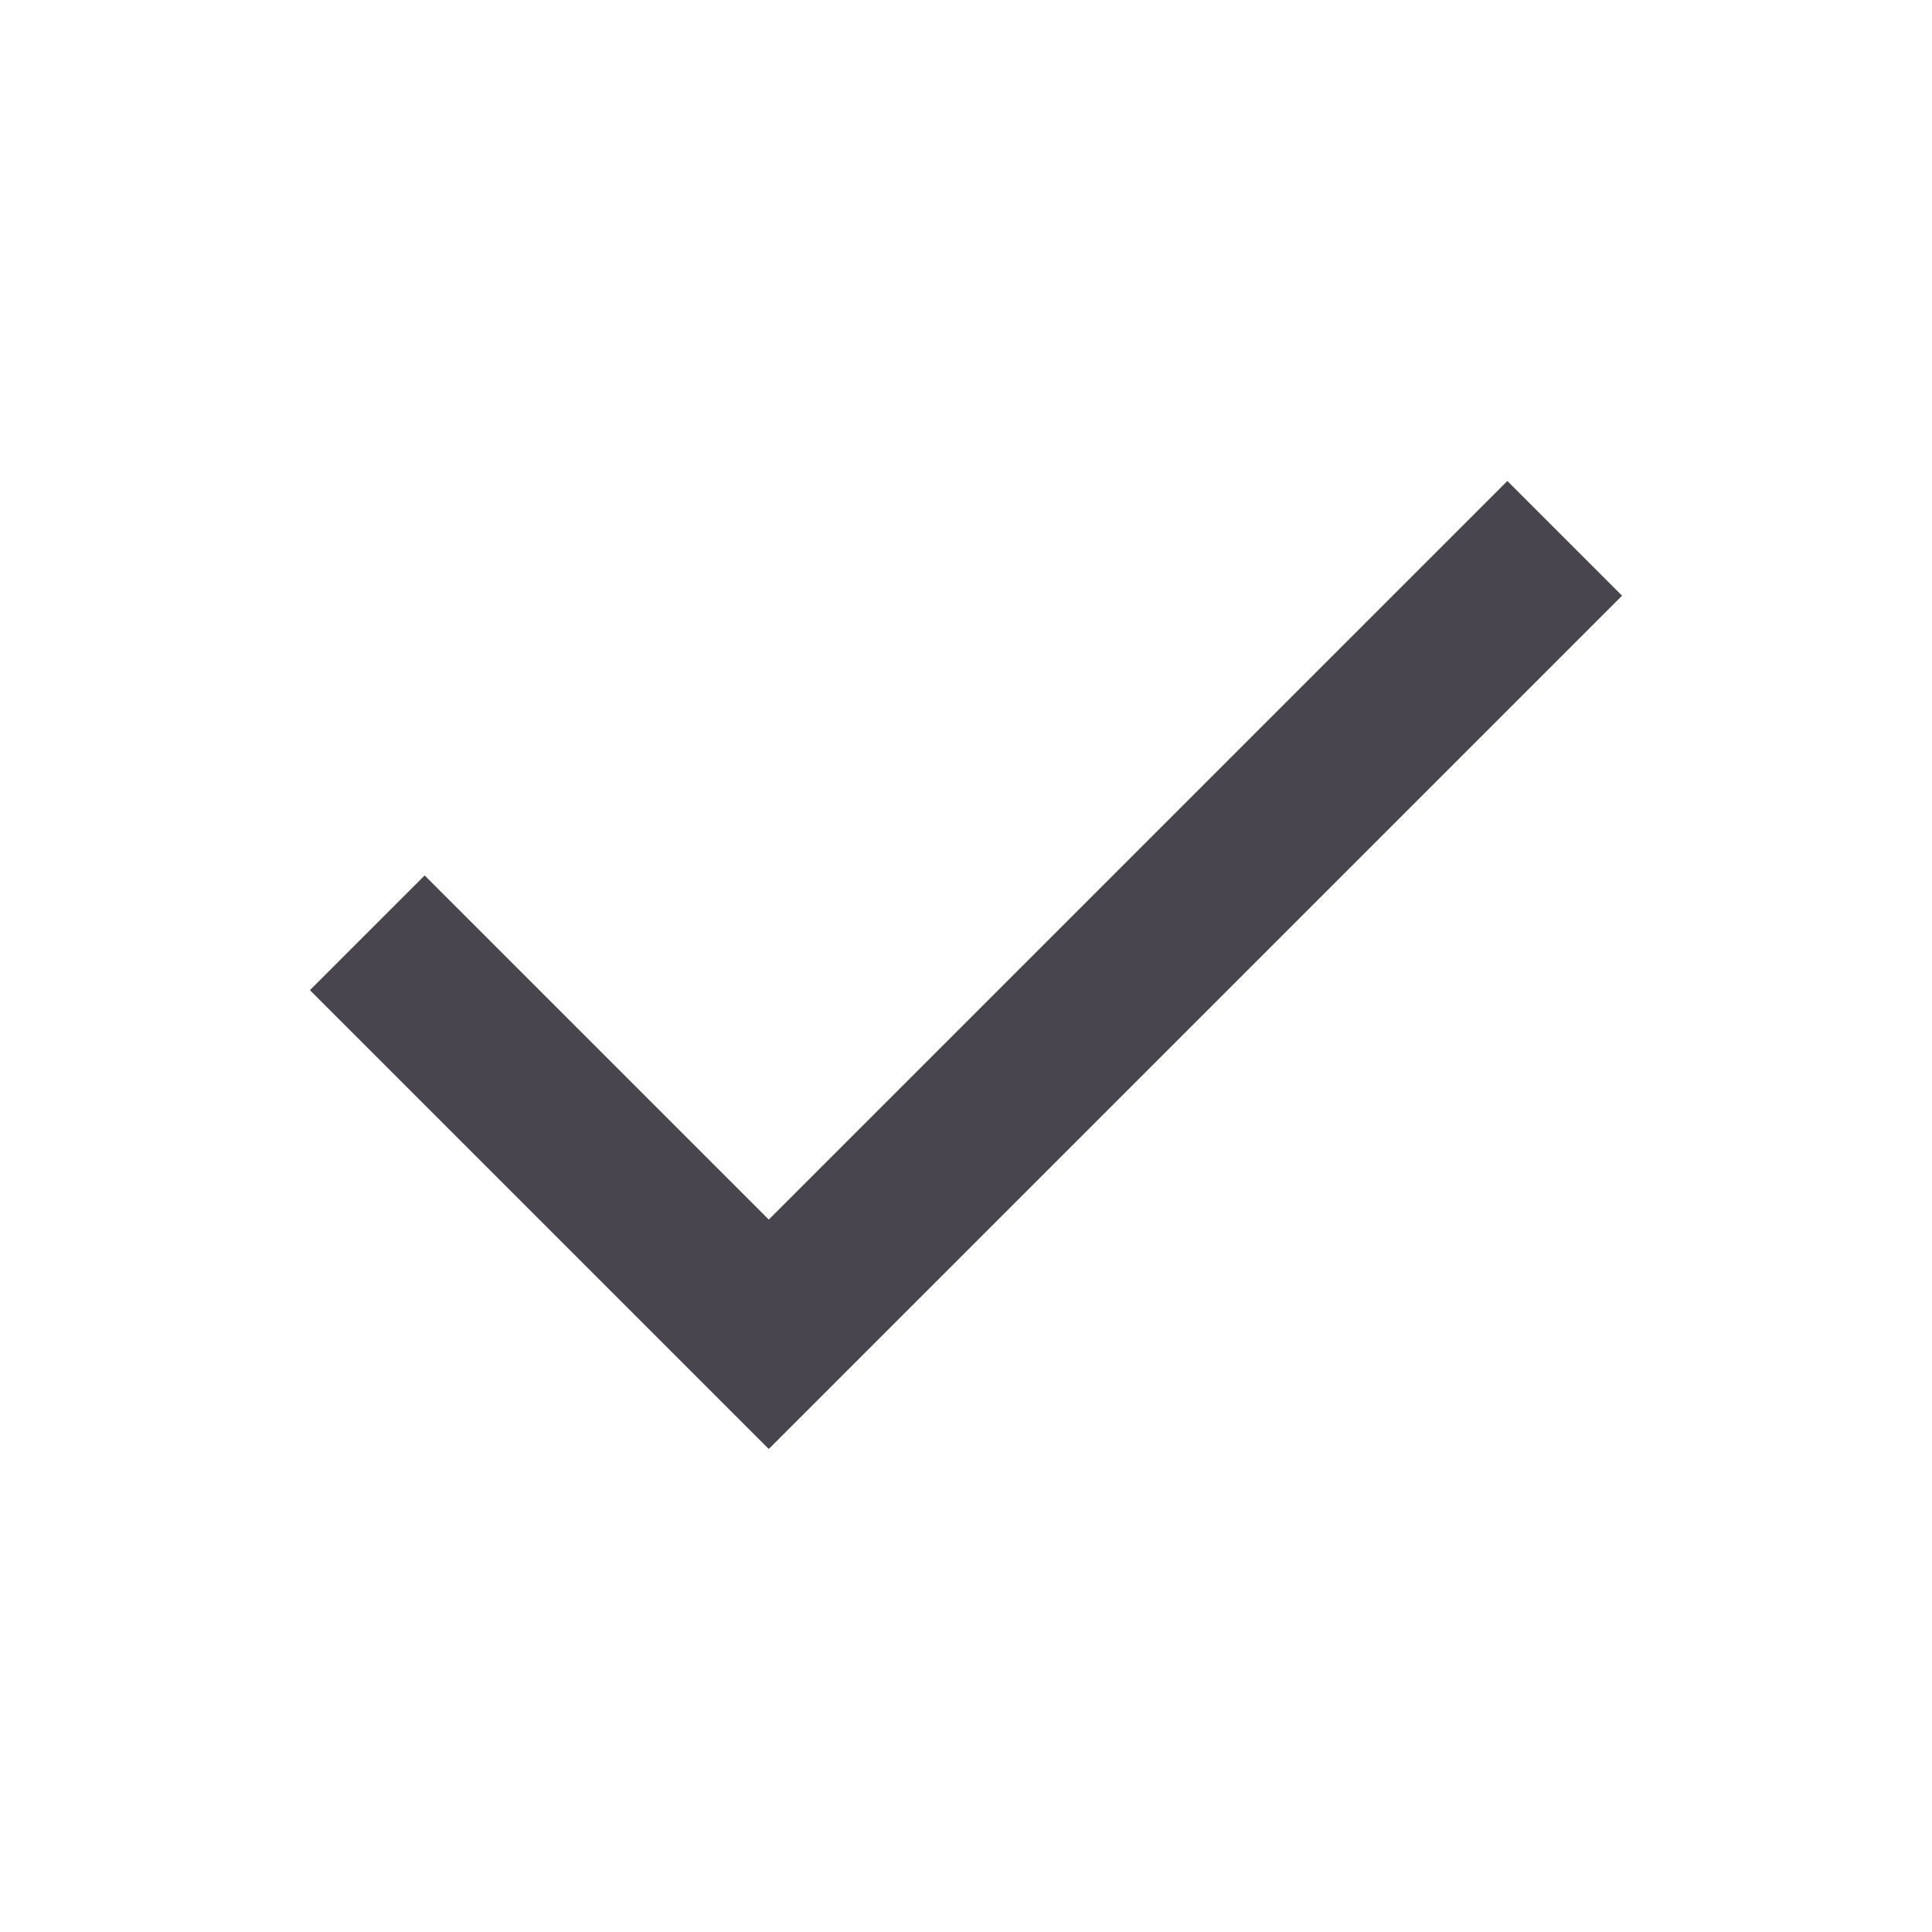
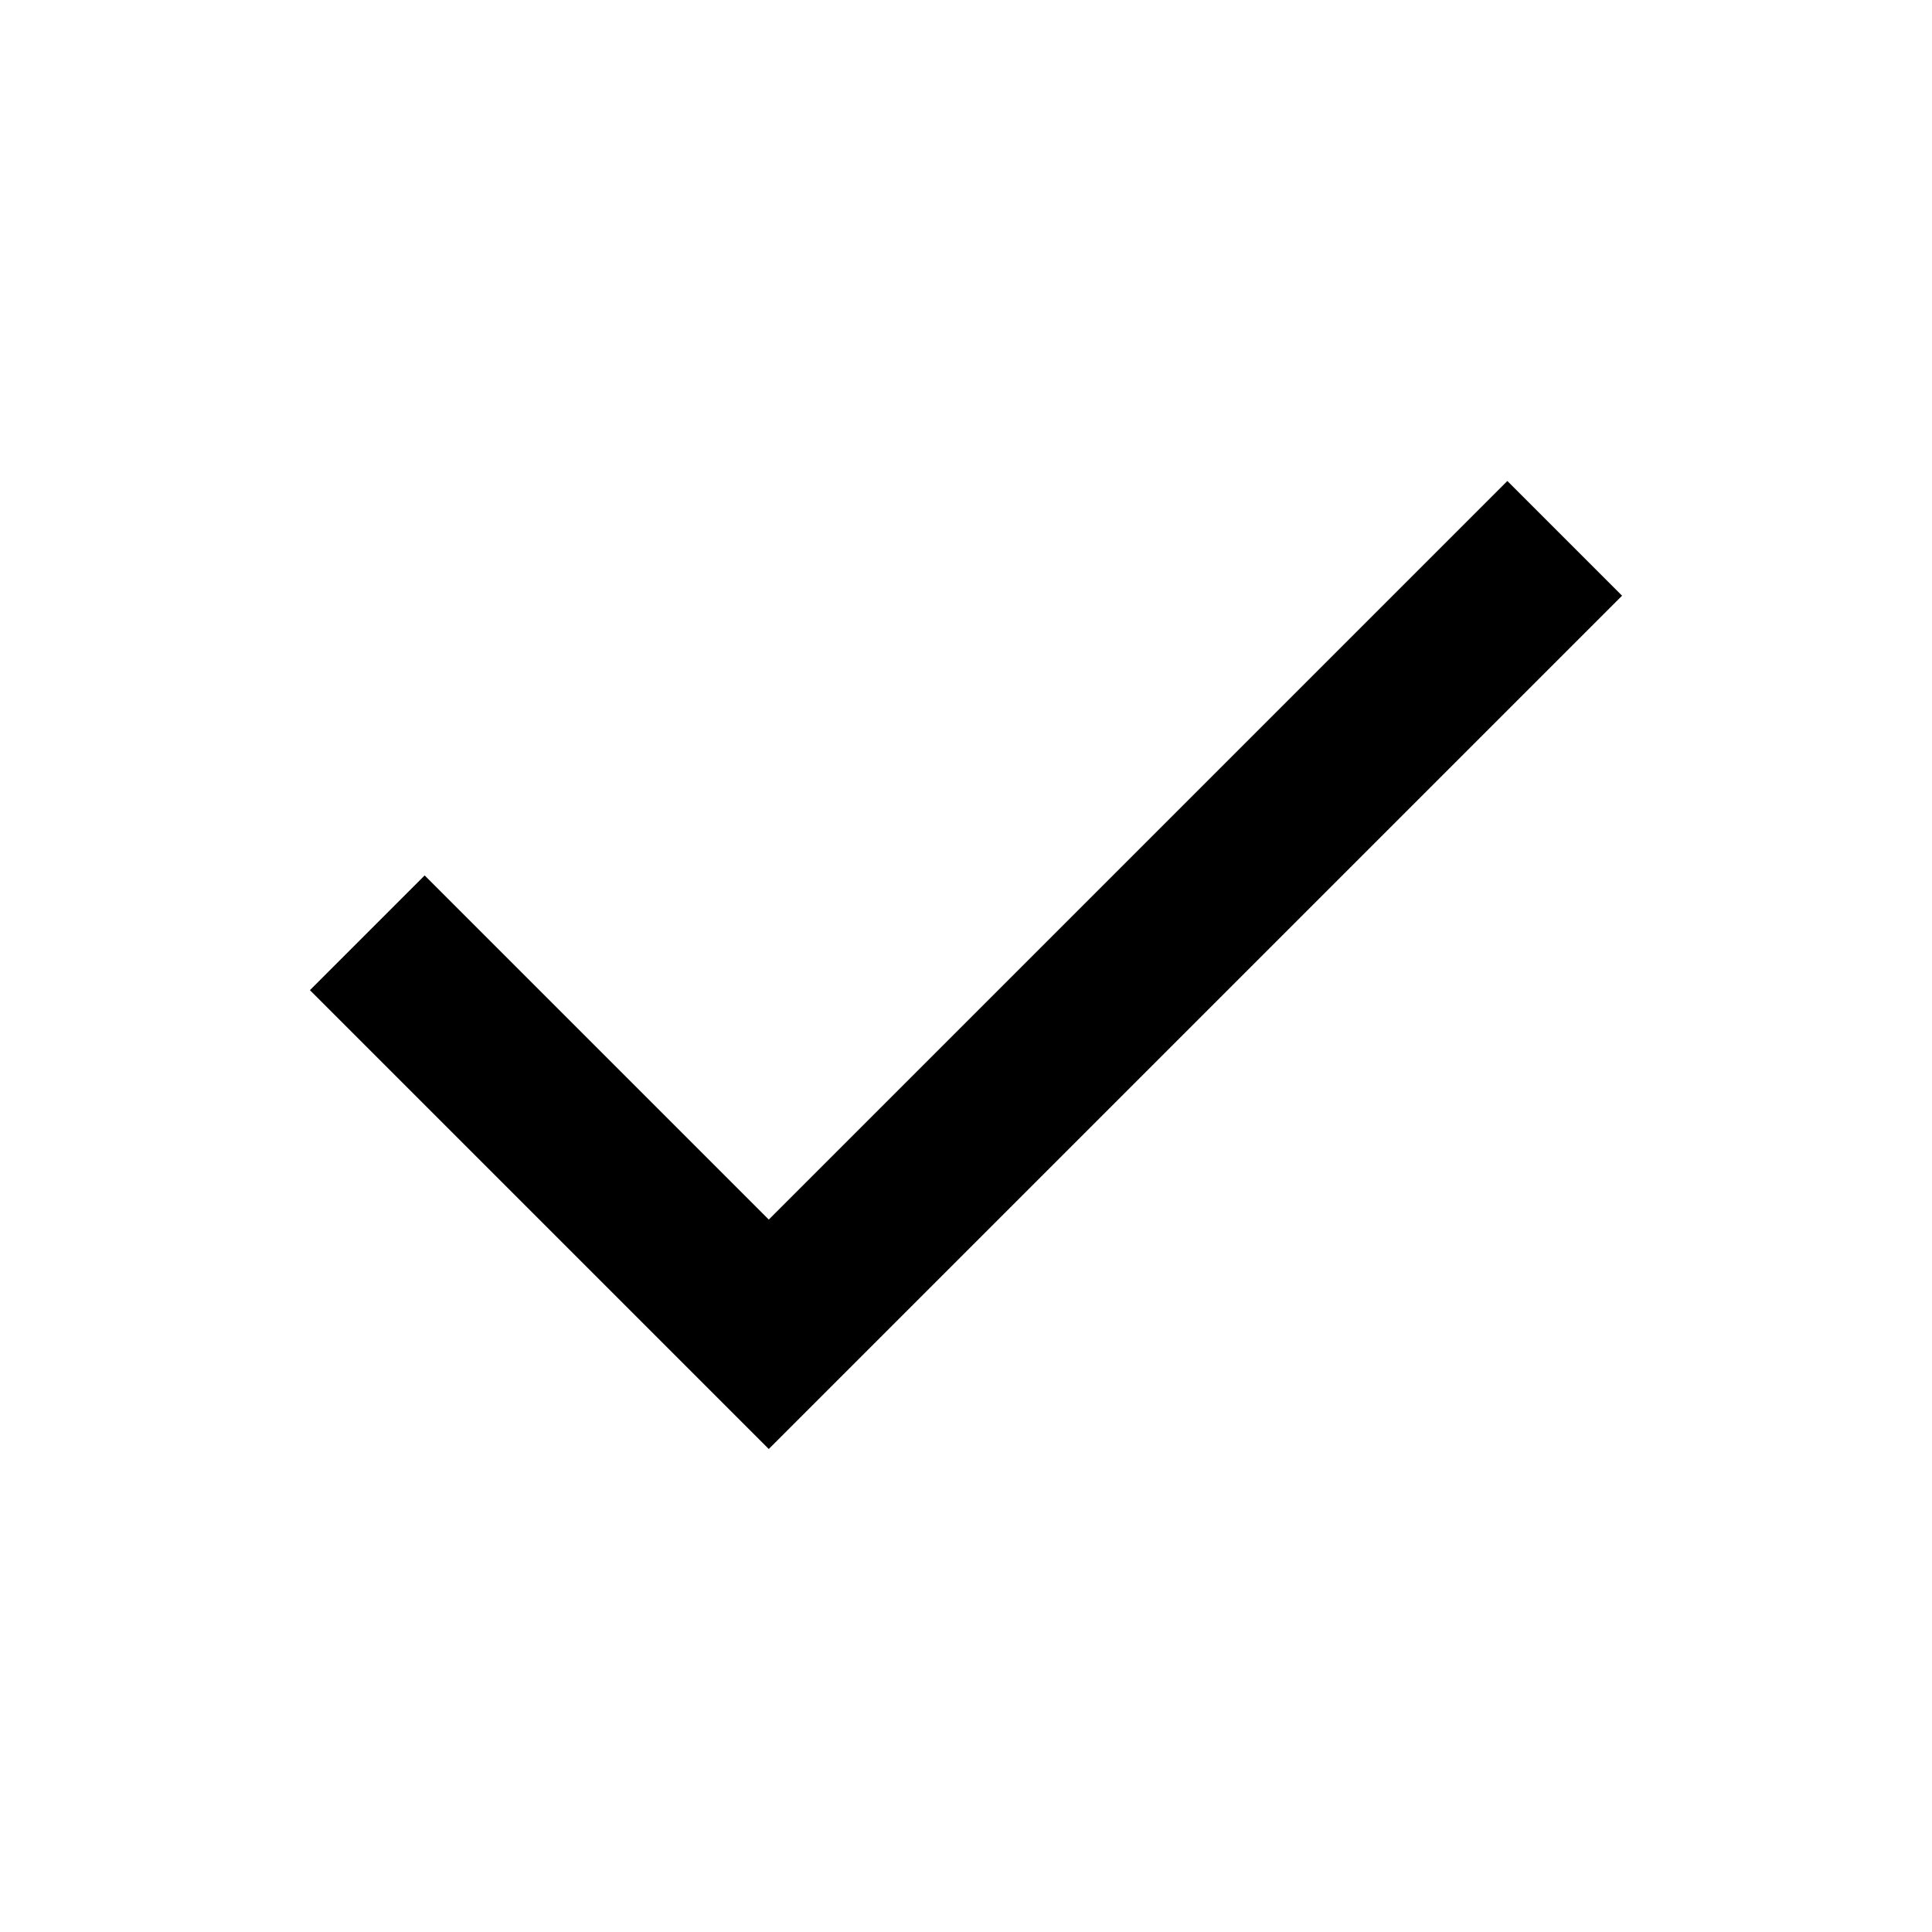
<svg xmlns="http://www.w3.org/2000/svg" width="24" height="24" viewBox="0 0 24 24" fill="none">
-   <path d="M9.55 18L3.85 12.3L5.275 10.875L9.55 15.15L18.725 5.975L20.15 7.4L9.55 18Z" fill="#49454F" />
+   <path d="M9.55 18L3.85 12.3L5.275 10.875L9.55 15.15L18.725 5.975L20.15 7.4L9.55 18Z" fill="#000000" />
</svg>
